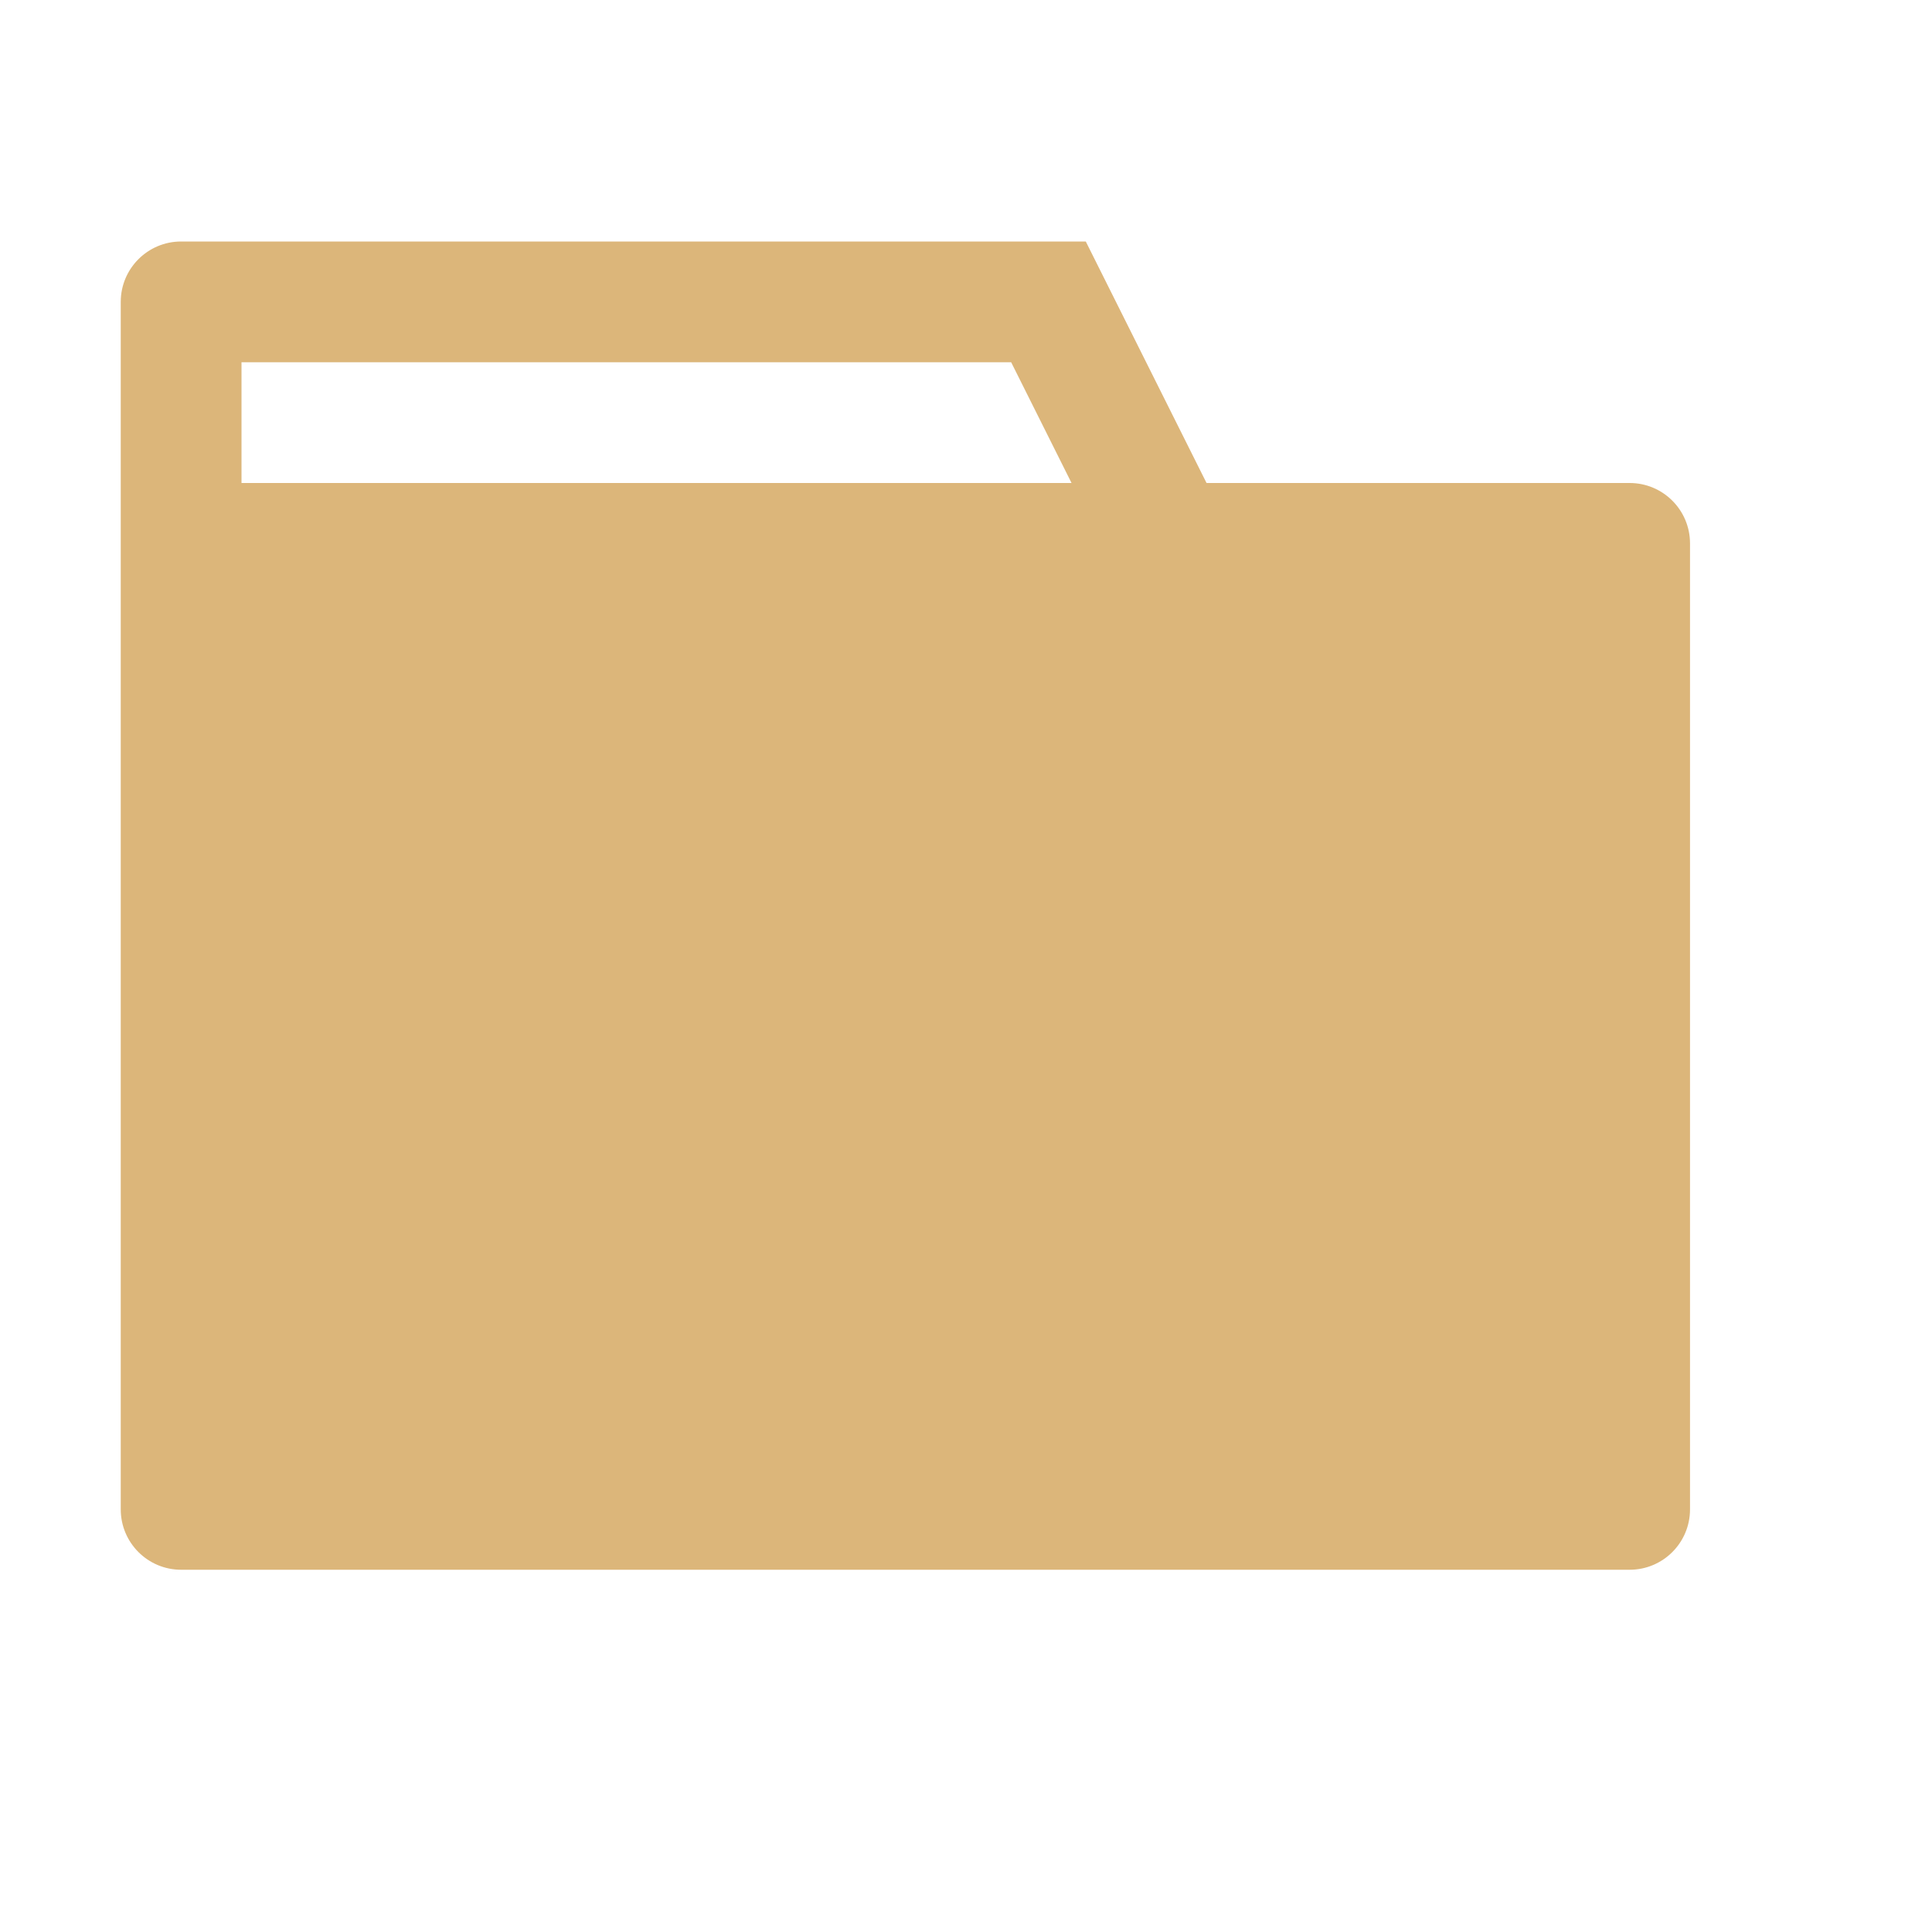
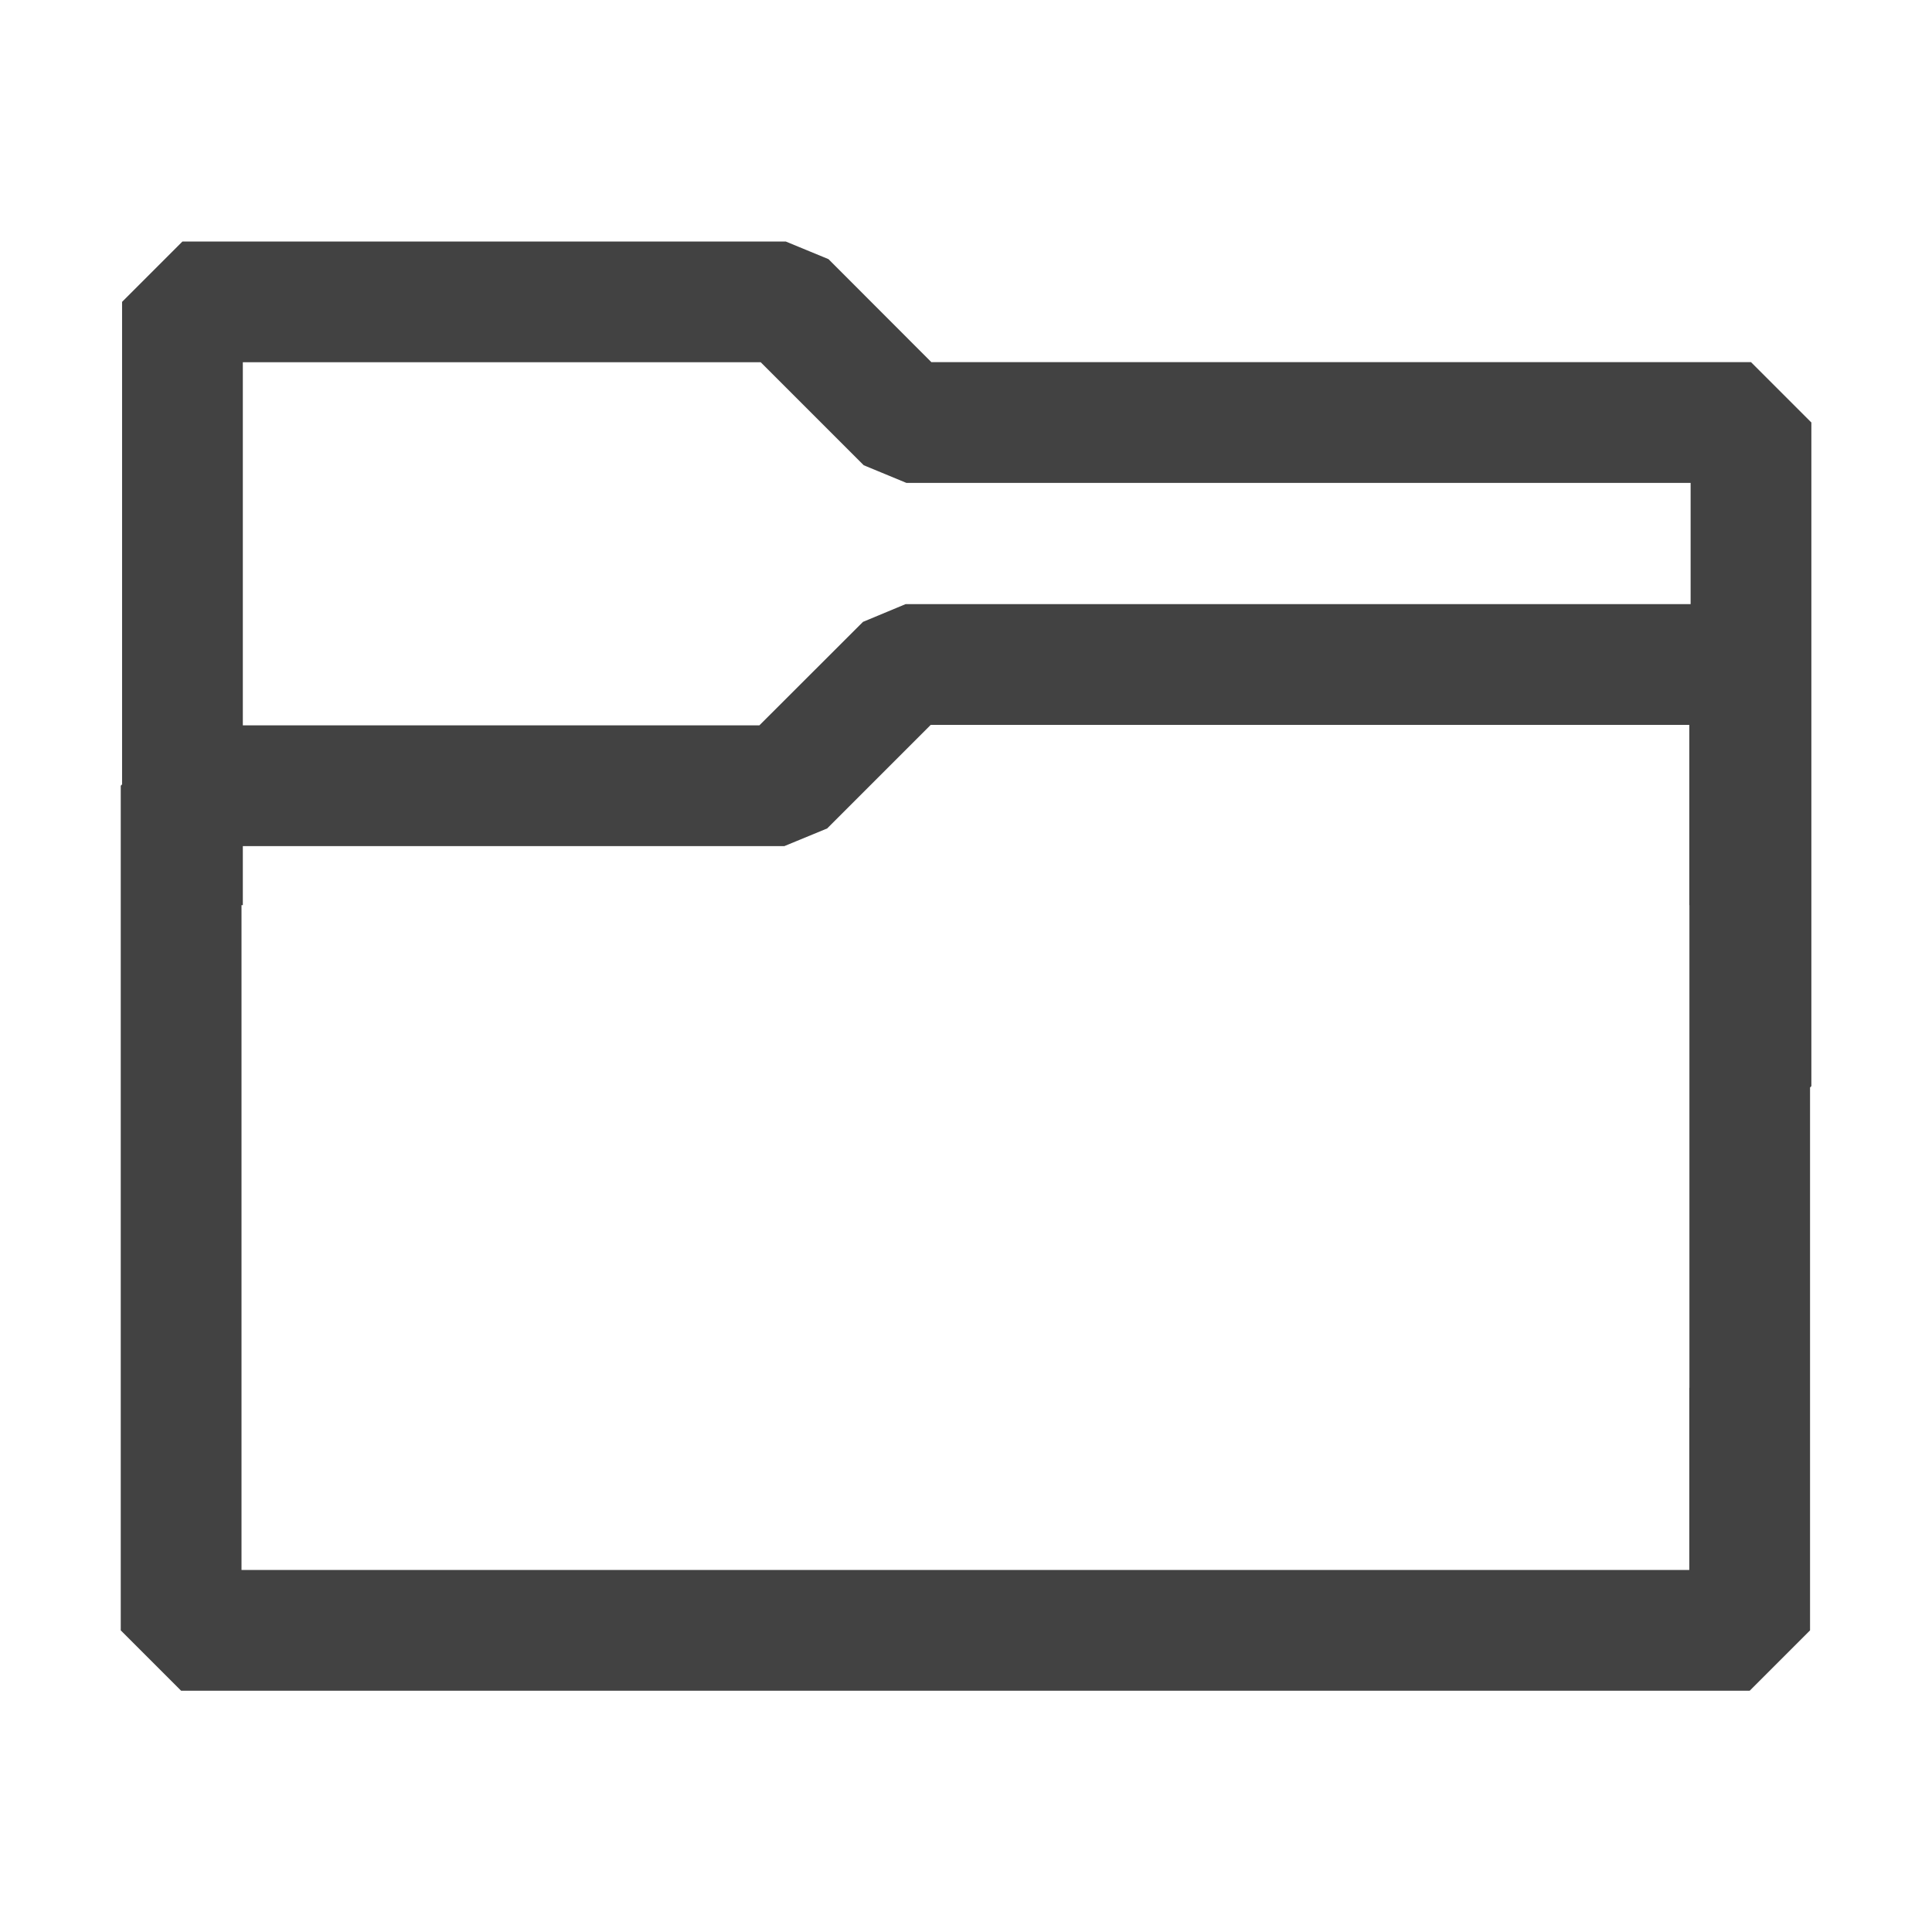
- <svg xmlns="http://www.w3.org/2000/svg" viewBox="0 0 16 16">
-   <style>.icon-canvas-transparent{opacity:0;fill:#f6f6f6}.icon-vs-out{fill:#f6f6f6}.icon-folder{fill:#dcb67a}.icon-vs-fg{fill:#f0eff1}</style>
-   <path class="icon-canvas-transparent" d="M0 0h16v16H0V0z" id="canvas" />
-   <path class="icon-vs-out" d="M1.5 1h8.11l1 2h2.886c.827 0 1.5.673 1.5 1.5v8c0 .827-.673 1.5-1.5 1.5H1.5C.673 14 0 13.327 0 12.5v-10C0 1.673.673 1 1.5 1z" id="outline" style="display: none;" />
-   <path class="icon-folder" d="M13.496 4H9.992l-1-2H1.5a.5.5 0 0 0-.5.5v10a.5.5 0 0 0 .5.5h11.996a.5.5 0 0 0 .5-.5v-8a.5.5 0 0 0-.5-.5zM2 3h6.374l.5 1H2V3z" id="iconBg" />
-   <path class="icon-vs-fg" d="M2 3h6.374l.5 1H2V3z" id="iconFg" style="display: none;" />
+ <svg xmlns="http://www.w3.org/2000/svg" width="16" height="16" viewBox="0 0 16 16" fill="none">
+   <path fill-rule="evenodd" clip-rule="evenodd" d="M1.011 2.5L1.511 2H6.507L6.861 2.146L7.713 2.999H14.501L15.001 3.499V8.995L14.99 9.006V13.502L14.49 14.002H1.5L1 13.502V6.507L1.011 6.496V2.5ZM14.001 3.999V5.003H7.5L7.147 5.15L6.289 6.007H2.011V3H6.3L7.153 3.853L7.506 3.999H14.001ZM6.496 7.007H2.011V7.496H2V11.493H2V13.002H13.99V11.493H13.991V7.496H13.99V6.003H7.708L6.85 6.861L6.496 7.007Z" fill="#424242" />
</svg>
